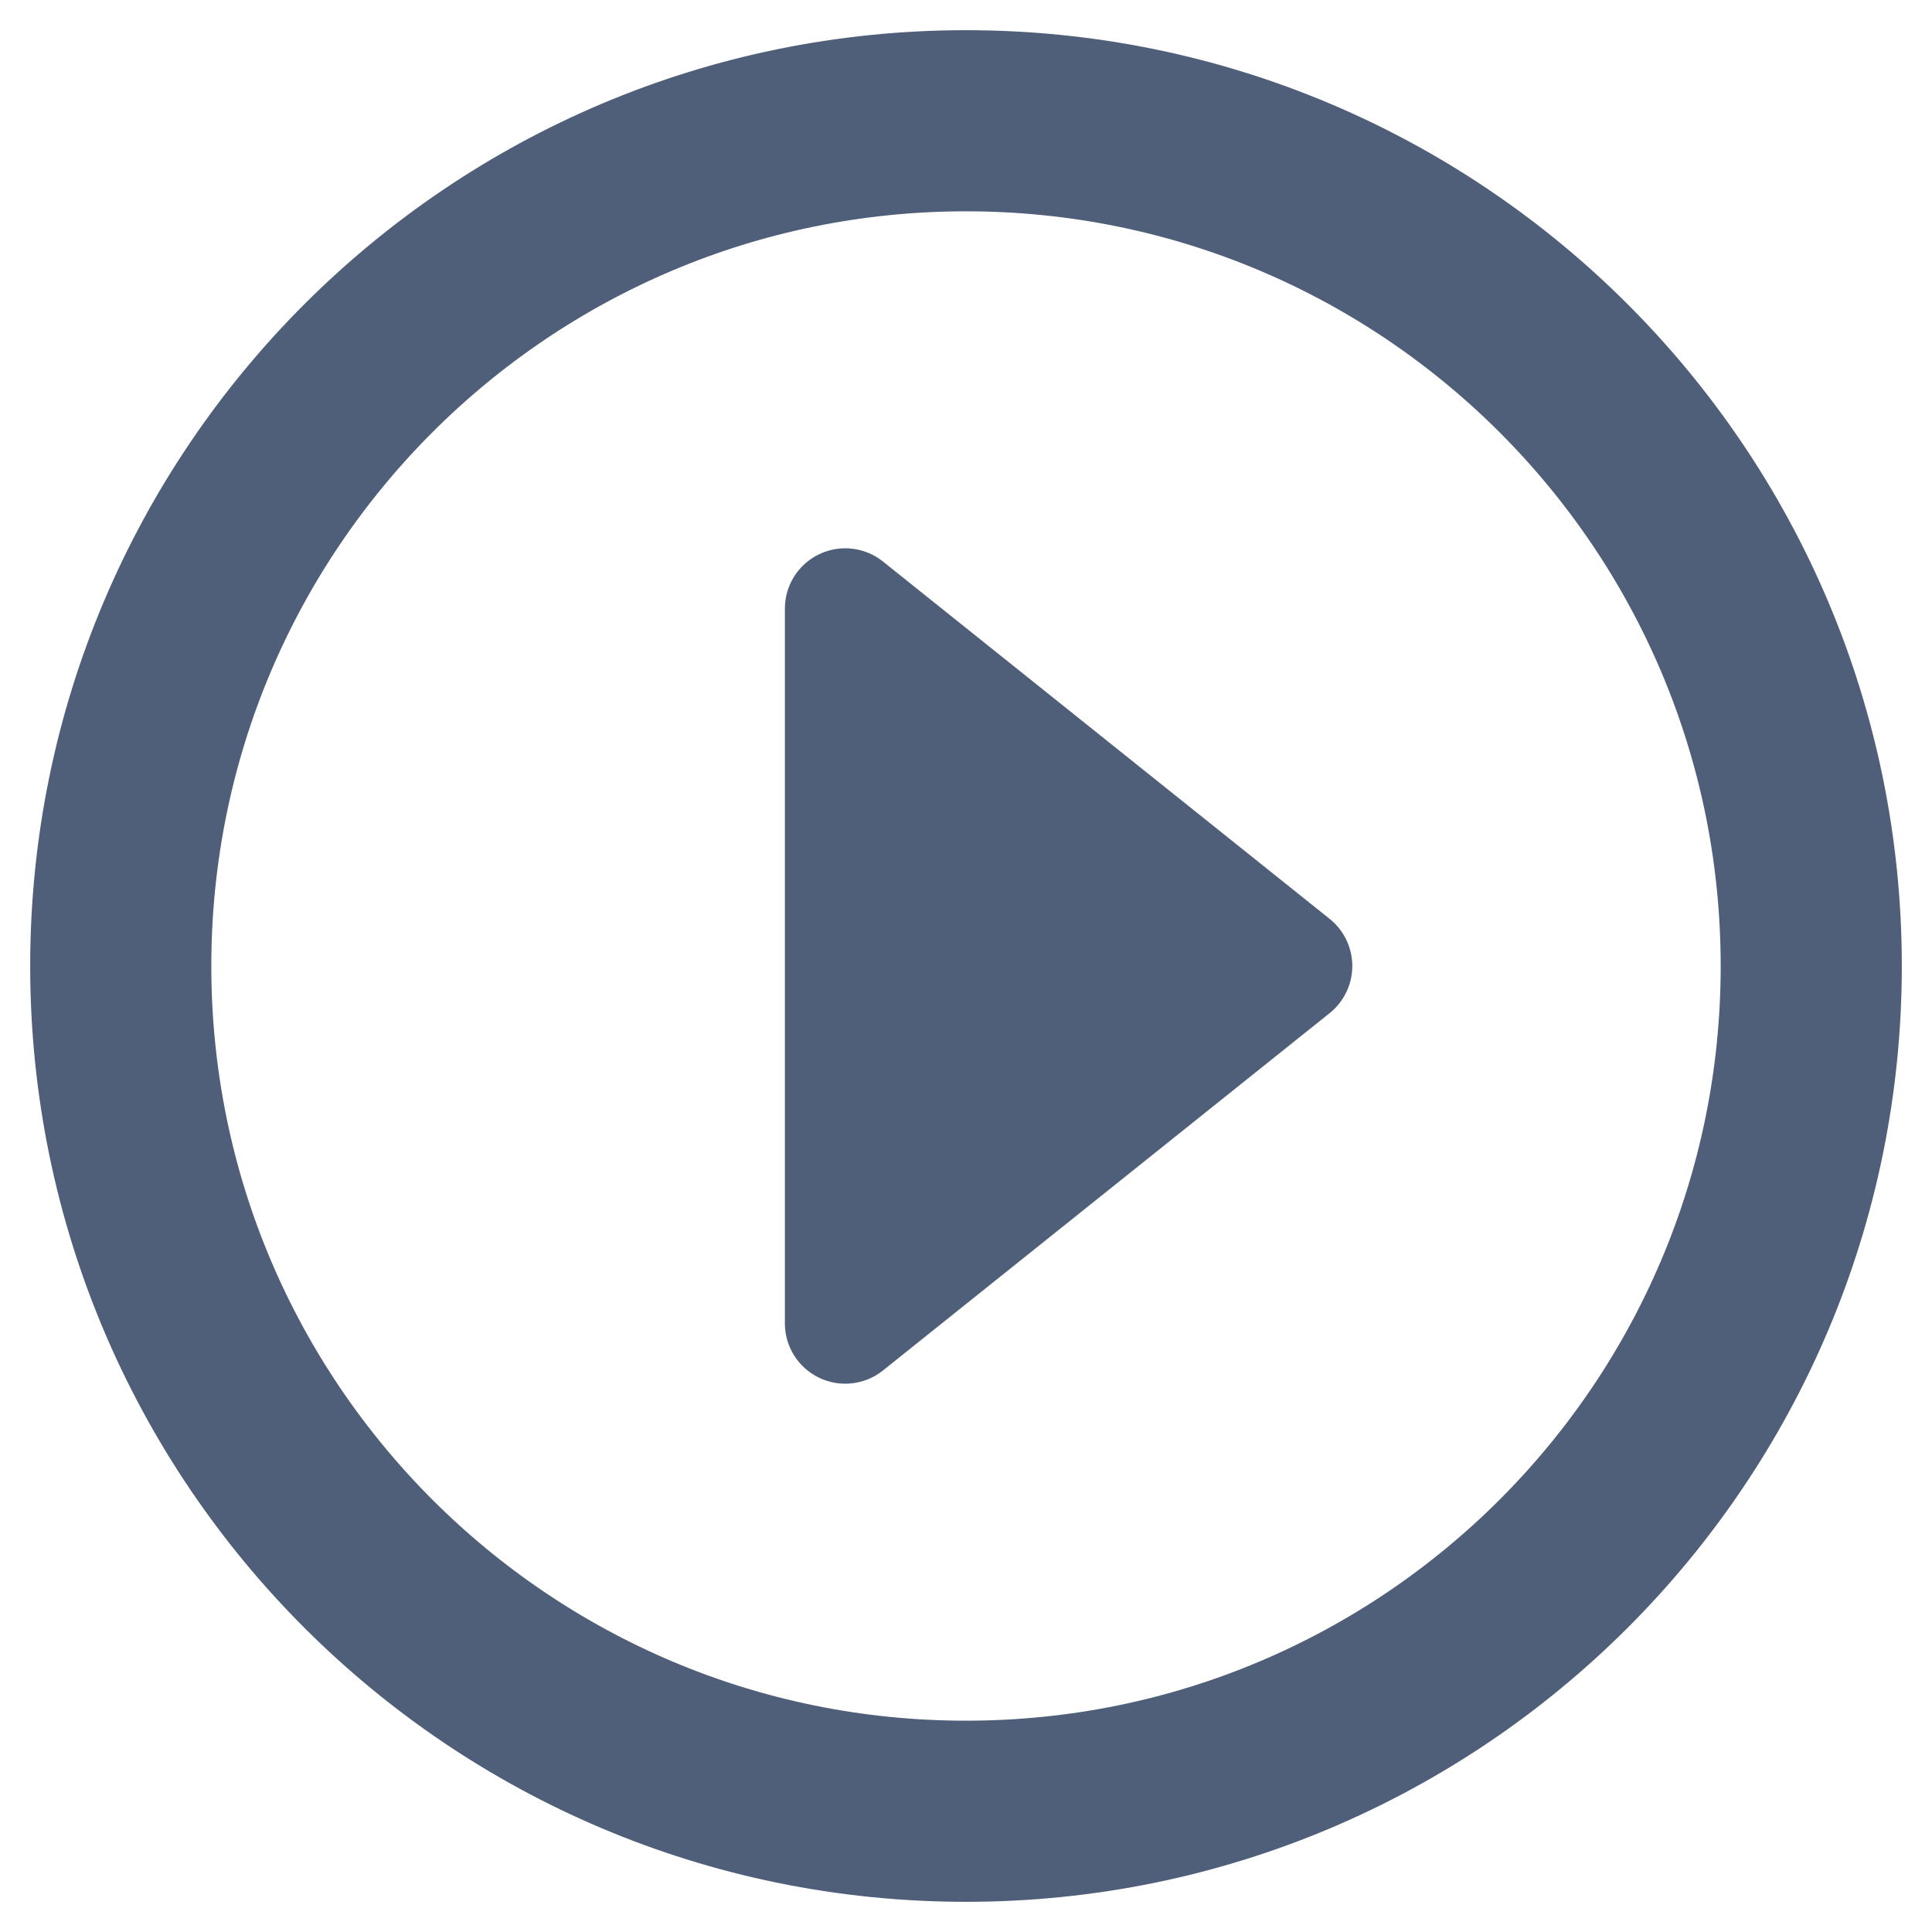
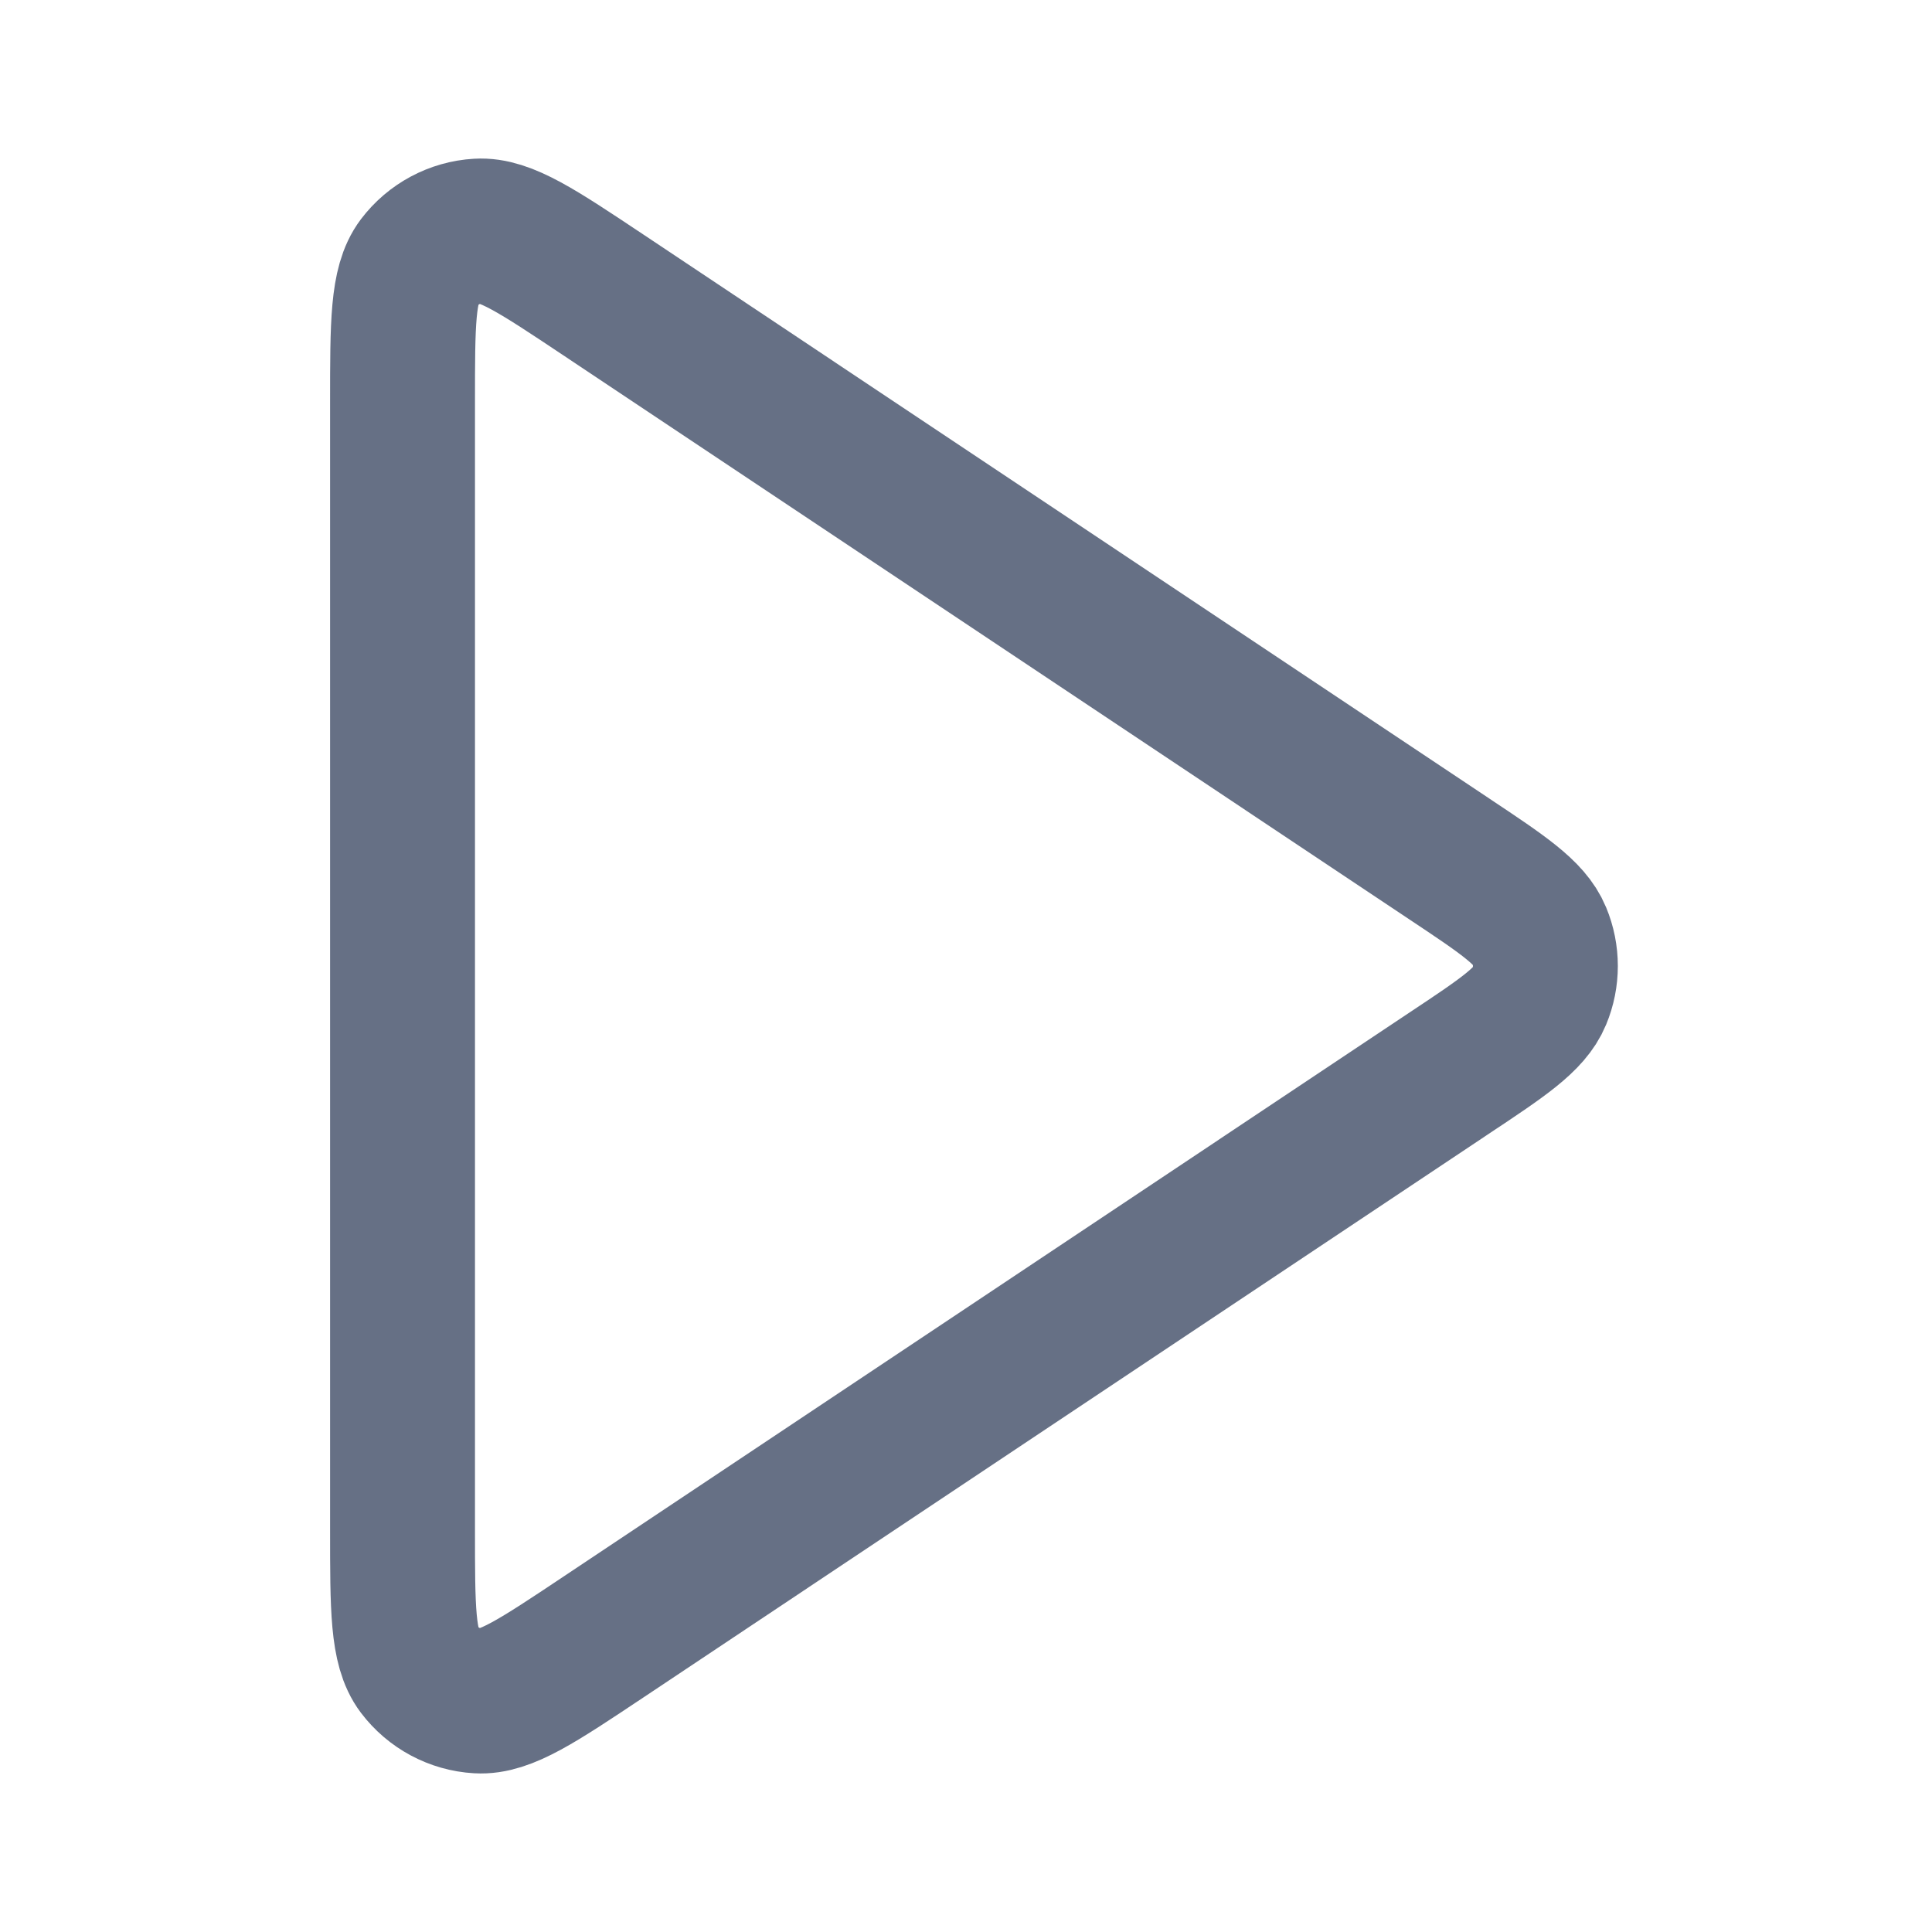
- <svg xmlns="http://www.w3.org/2000/svg" width="16" height="16" viewBox="0 0 16 16">
-   <g fill="none" fill-rule="evenodd">
-     <circle stroke="#4F5F79" stroke-width="1.5" stroke-linecap="round" stroke-linejoin="round" cx="8" cy="8" r="7" />
-     <path d="M6.5 5.04v5.92a.5.5 0 0 0 .812.39l3.7-2.96a.5.5 0 0 0 0-.78l-3.7-2.96a.5.5 0 0 0-.812.39z" fill="#4F5F79" />
-   </g>
+ <svg xmlns="http://www.w3.org/2000/svg" width="20" height="20" viewBox="0 0 20 20" fill="none">
+   <path d="M4.167 4.158C4.167 3.349 4.167 2.944 4.335 2.721C4.482 2.527 4.707 2.406 4.95 2.392C5.229 2.375 5.566 2.6 6.24 3.049L15.002 8.891C15.559 9.262 15.837 9.447 15.934 9.681C16.019 9.885 16.019 10.115 15.934 10.319C15.837 10.553 15.559 10.739 15.002 11.109L6.24 16.951C5.566 17.4 5.229 17.625 4.95 17.608C4.707 17.594 4.482 17.473 4.335 17.279C4.167 17.056 4.167 16.651 4.167 15.842V4.158Z" stroke="#667085" stroke-width="1.5" stroke-linecap="round" stroke-linejoin="round" />
</svg>
